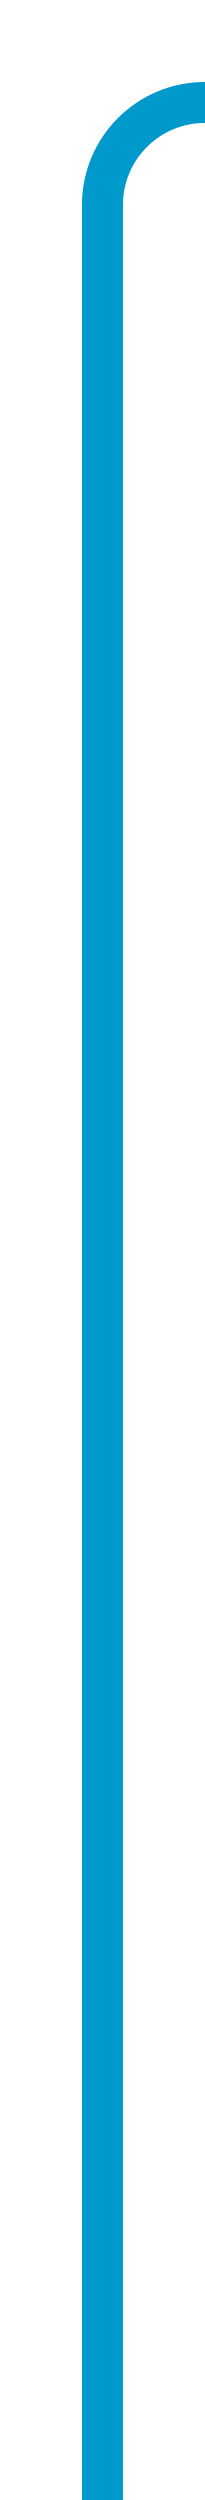
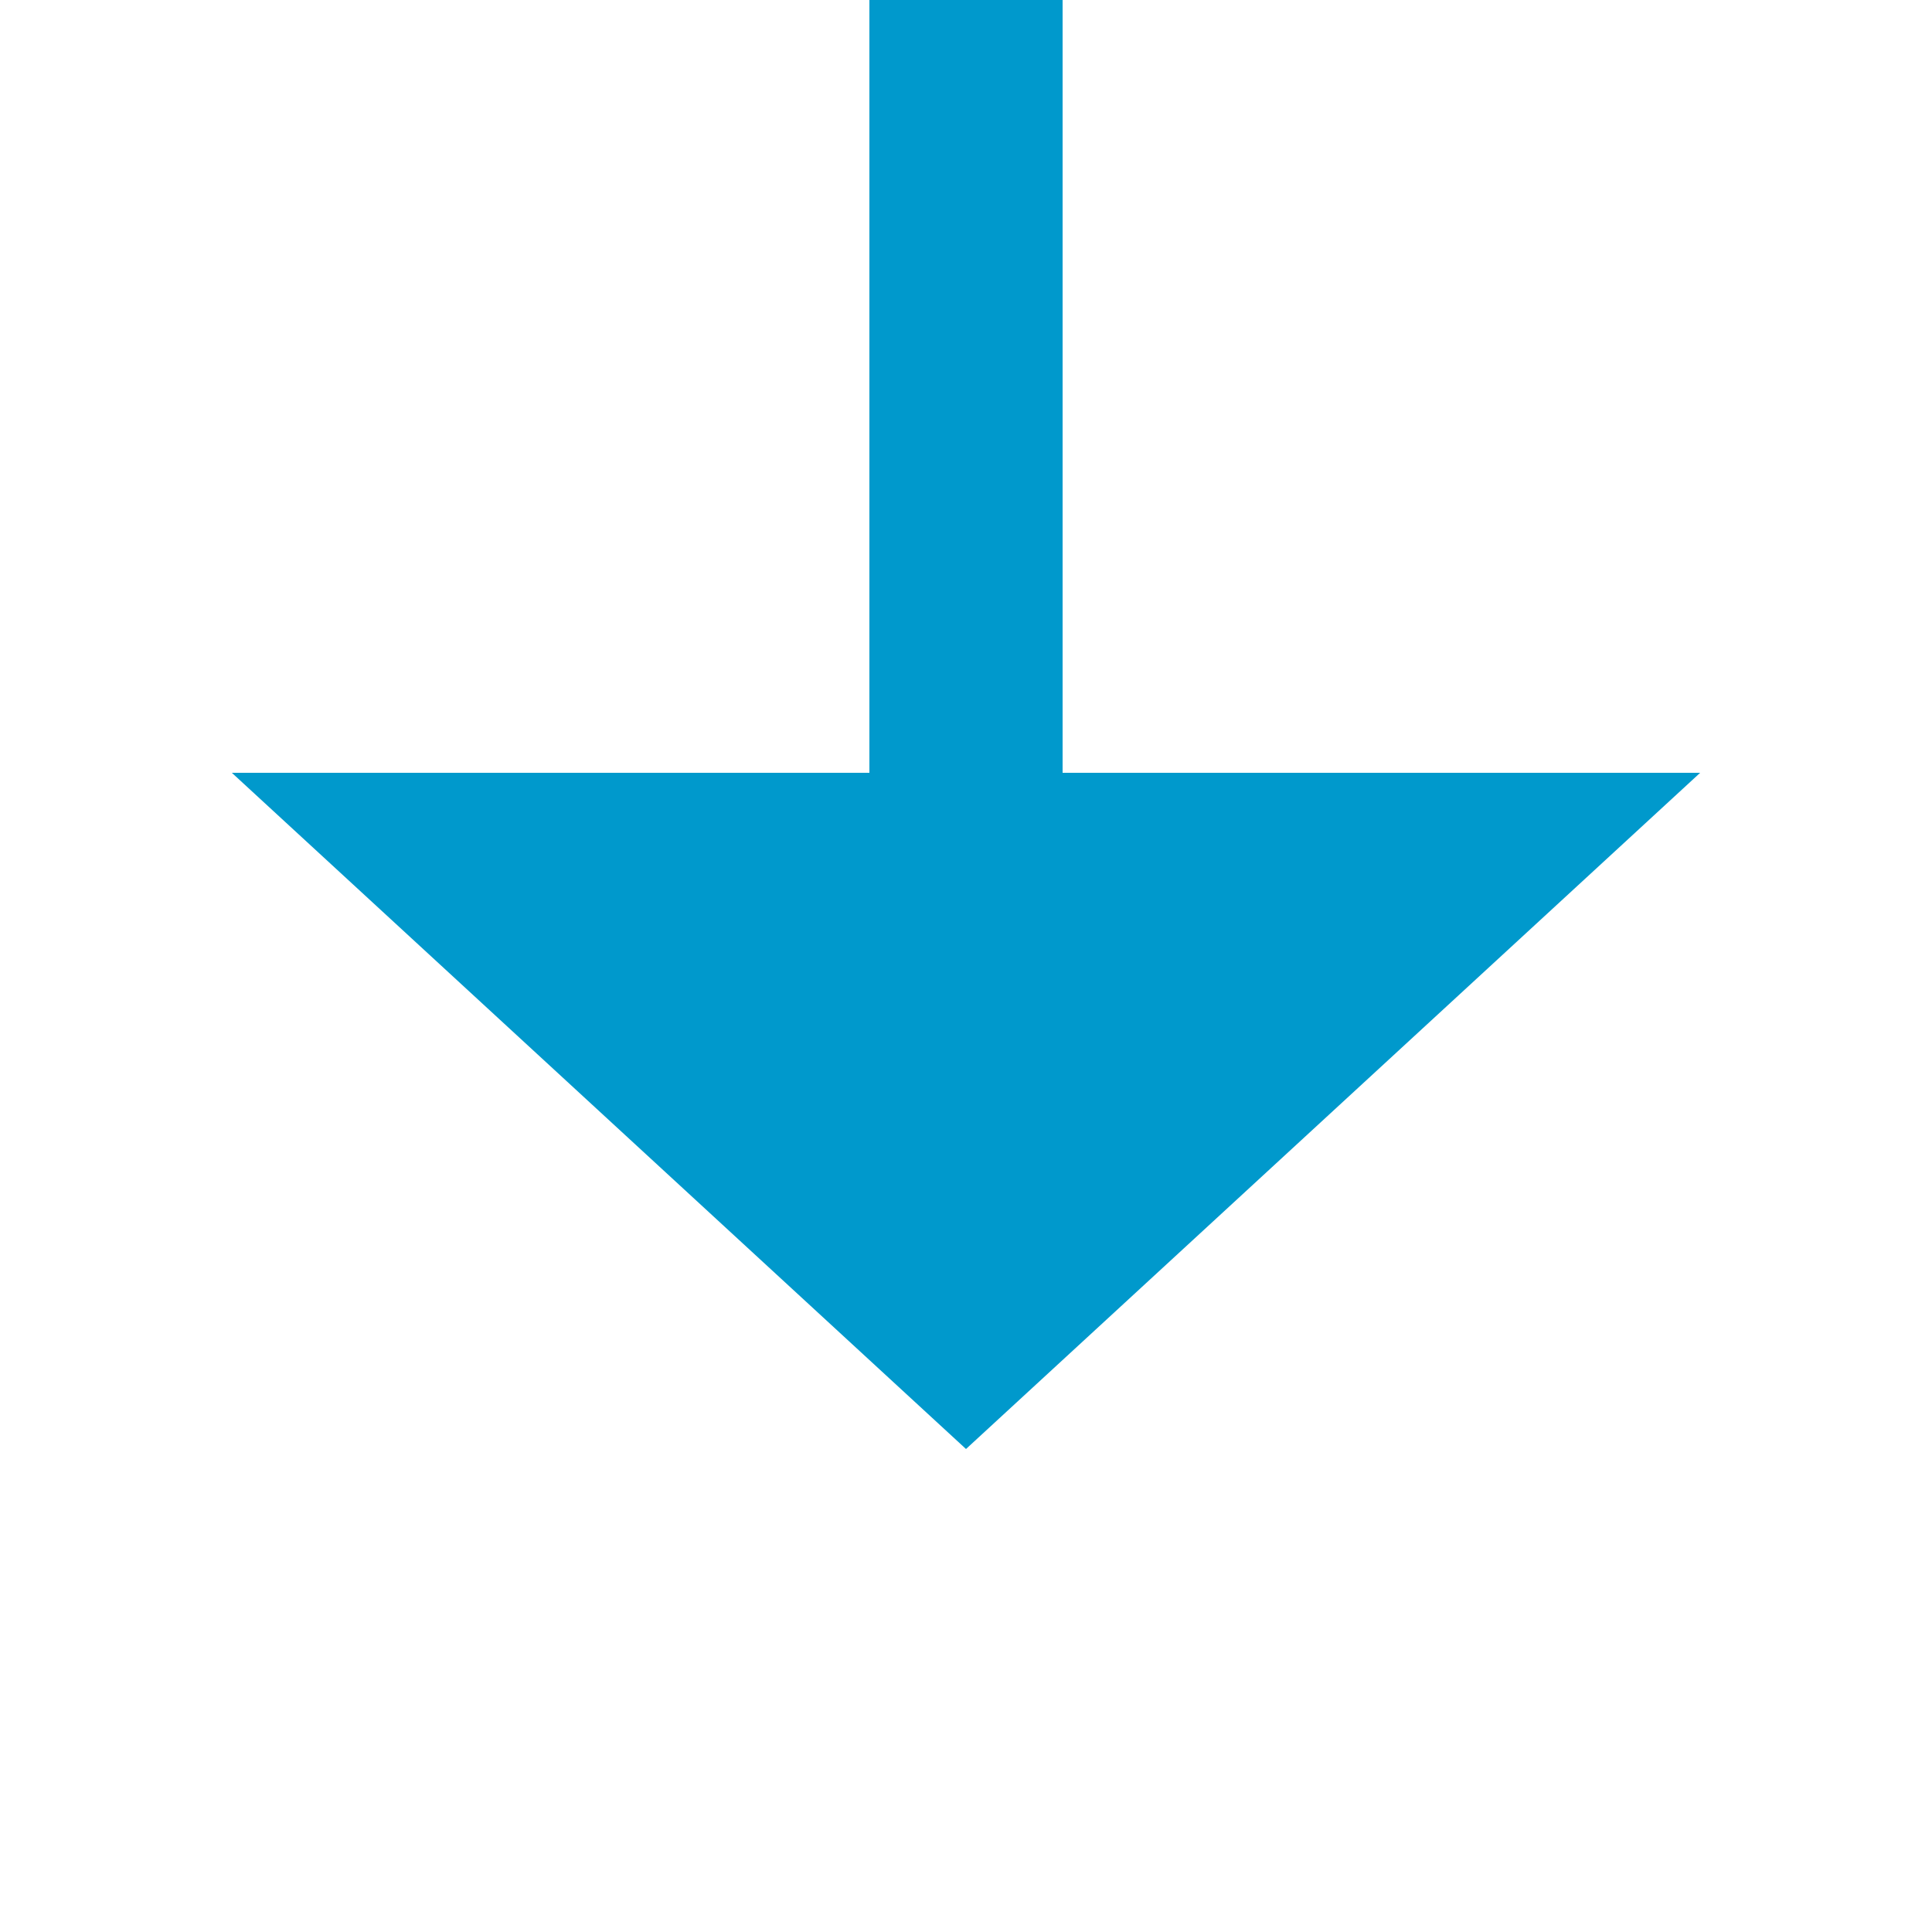
- <svg xmlns="http://www.w3.org/2000/svg" version="1.1" width="10px" height="122px" preserveAspectRatio="xMidYMin meet" viewBox="1971 331  8 122">
-   <path d="M 2051 336  L 1980 336  A 5 5 0 0 0 1975 341 L 1975 453  " stroke-width="2" stroke="#0099cc" fill="none" />
+ <svg xmlns="http://www.w3.org/2000/svg" version="1.1" width="20px" height="20px" preserveAspectRatio="xMinYMid meet" viewBox="516 895  20 18">
+   <path d="M 526 845  L 526 903  " stroke-width="2" stroke="#0099cc" fill="none" />
+   <path d="M 518.4 902  L 526 909  L 533.6 902  L 518.4 902  Z " fill-rule="nonzero" fill="#0099cc" stroke="none" />
</svg>
